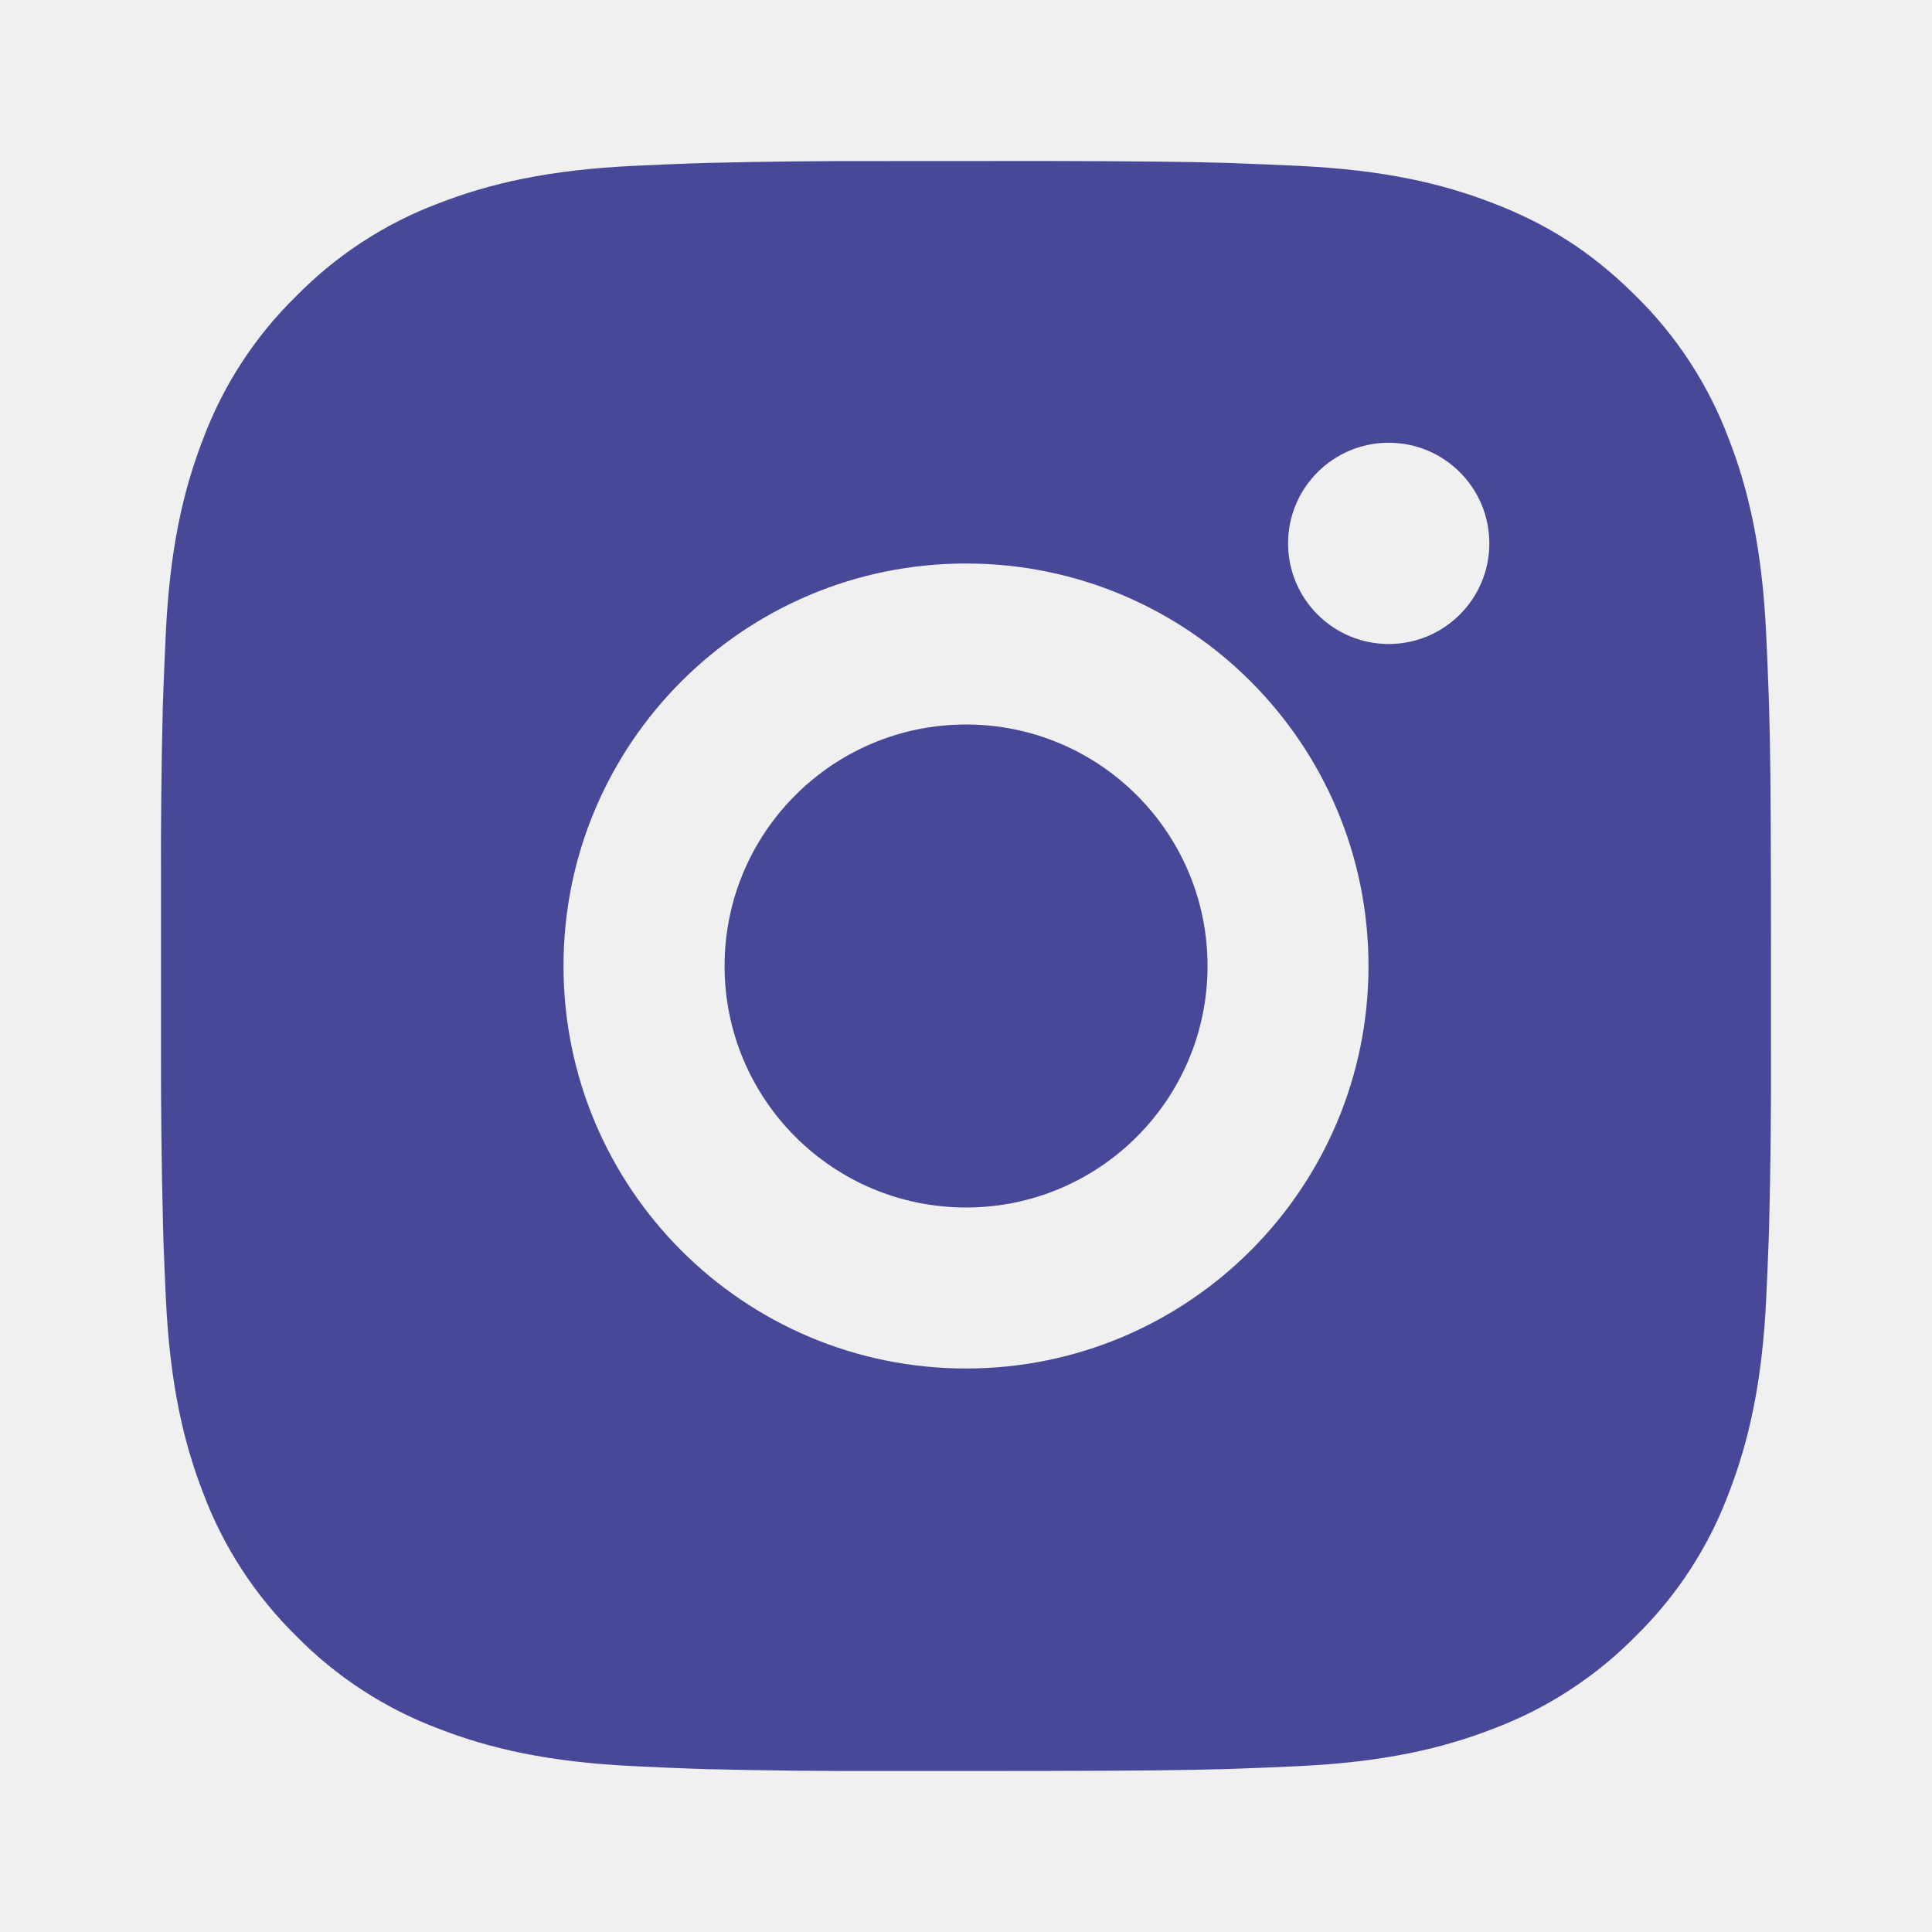
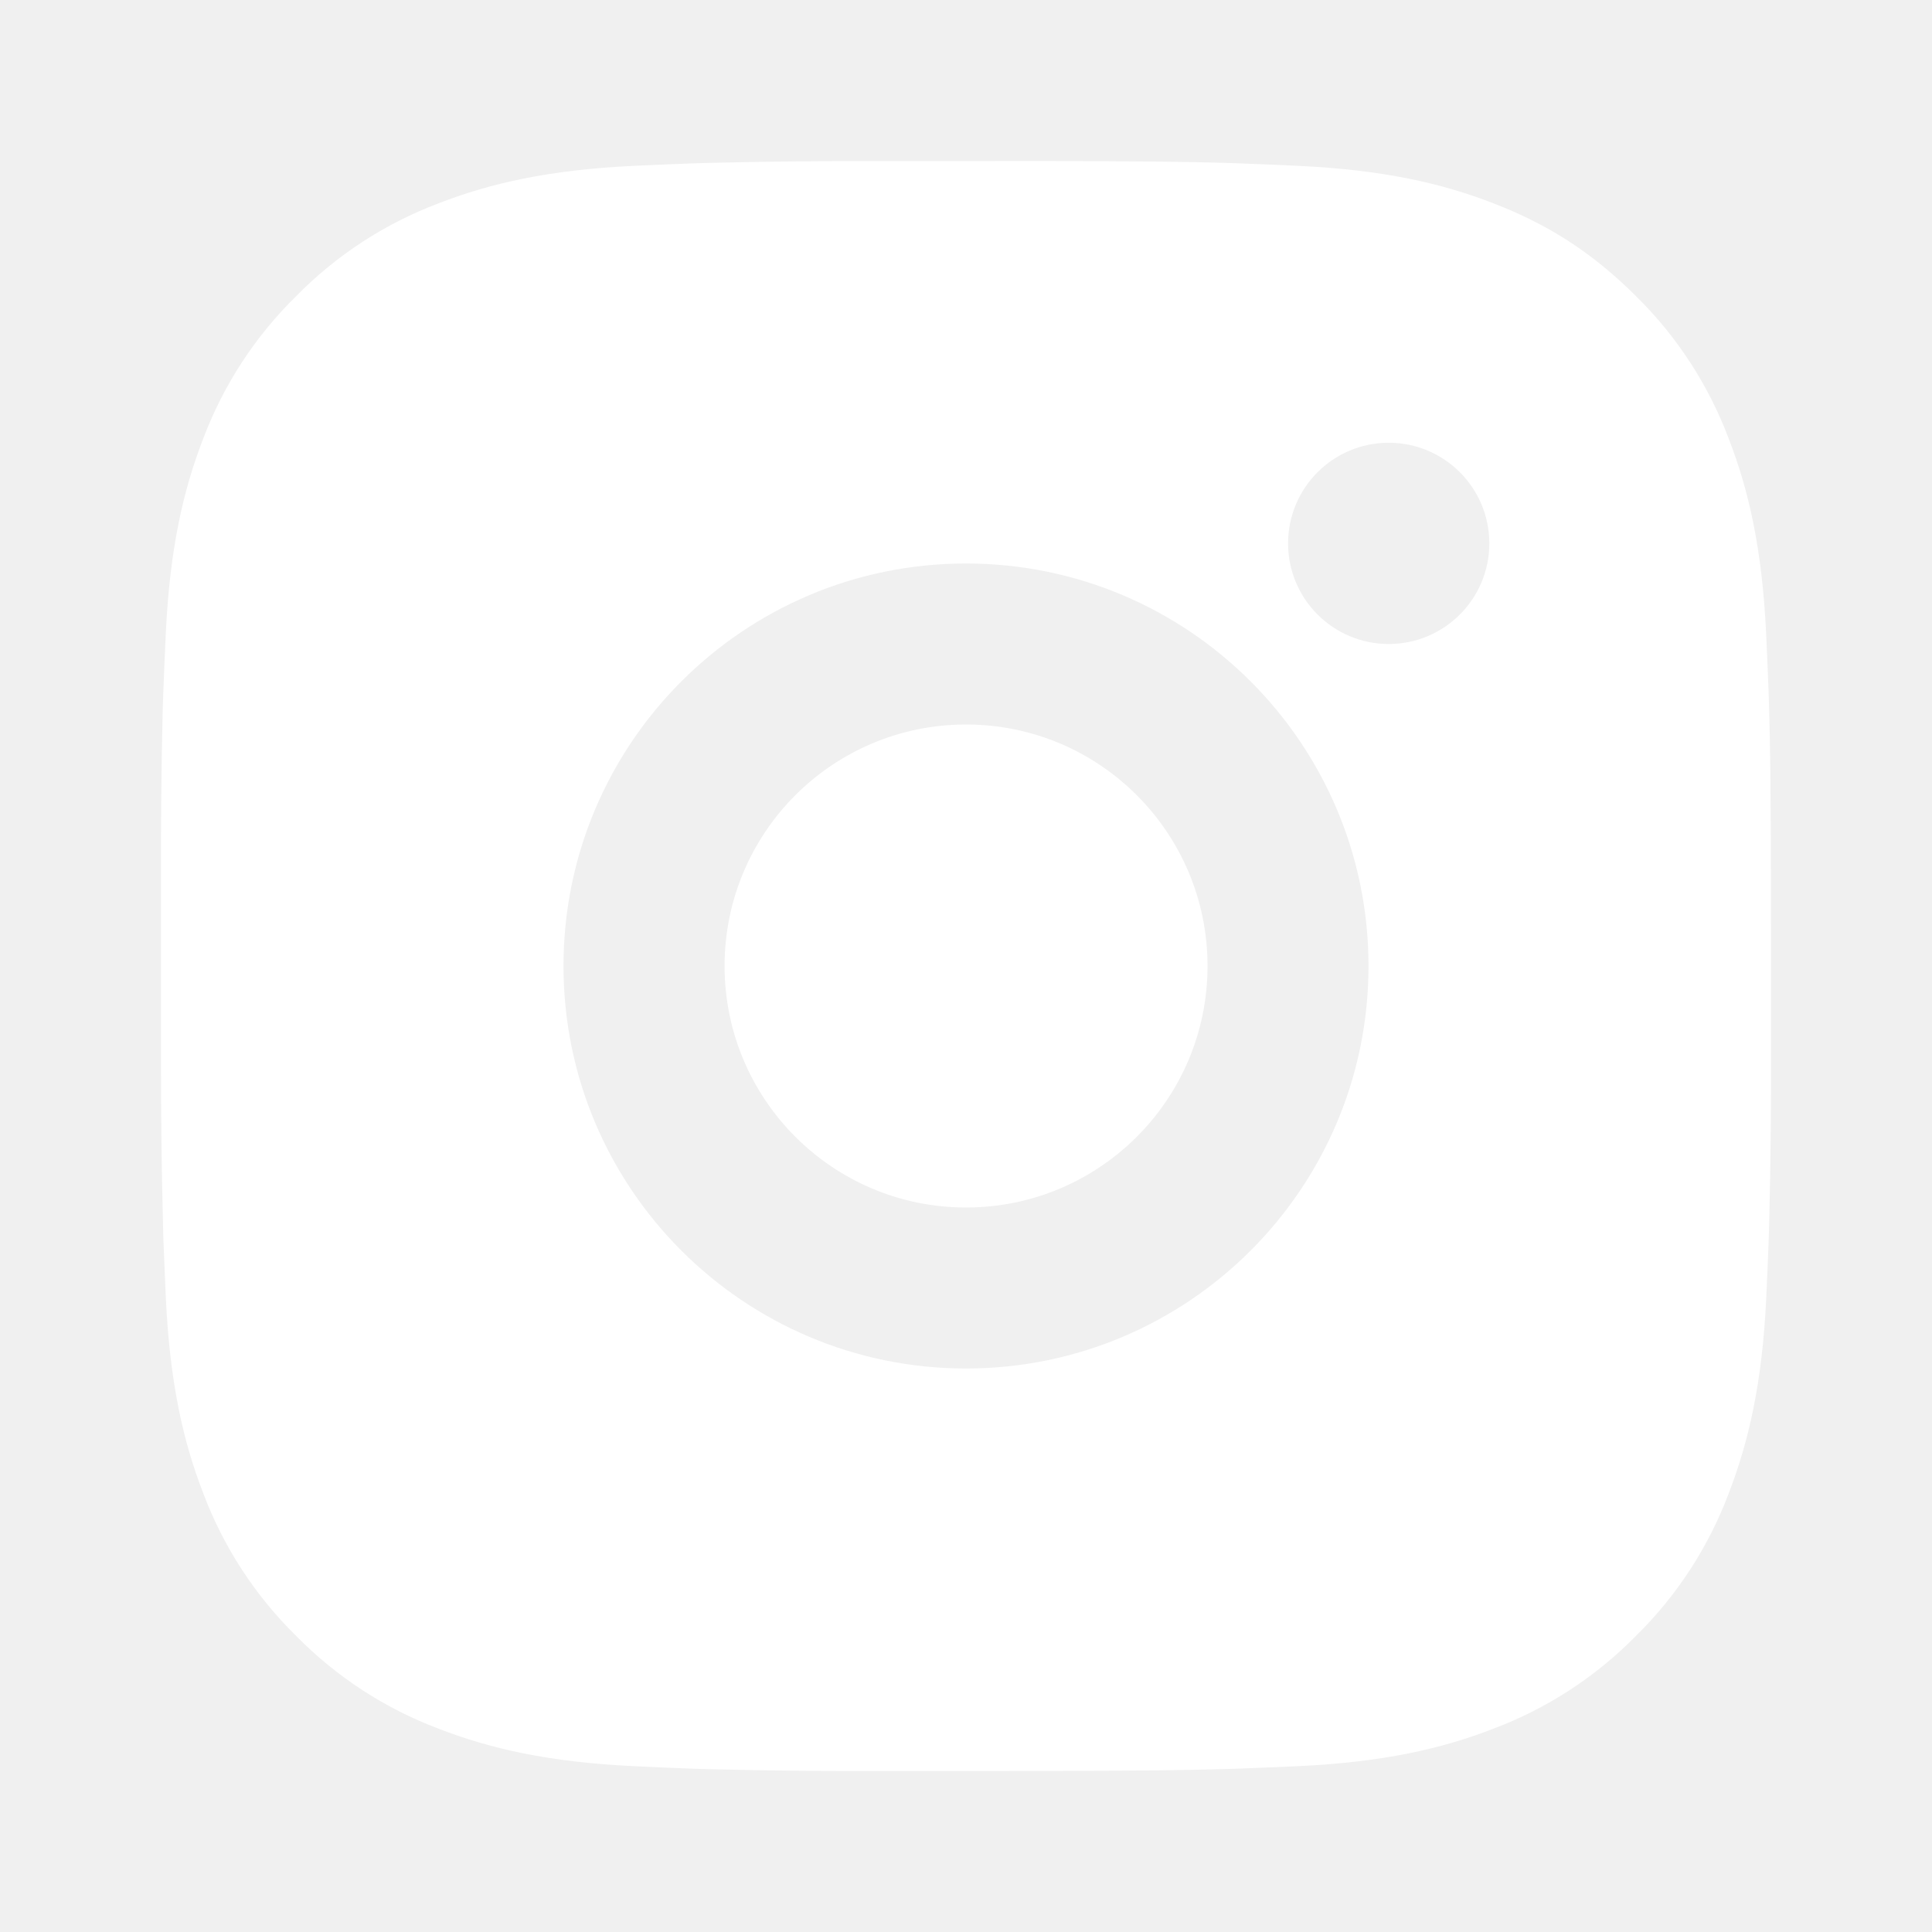
<svg xmlns="http://www.w3.org/2000/svg" width="1em" height="1em" viewBox="0 0 24 24">
-   <path fill="#474998" d="M13.028 2c1.125.003 1.696.009 2.189.023l.194.007c.224.008.445.018.712.03c1.064.05 1.79.218 2.427.465c.66.254 1.216.598 1.772 1.153a4.908 4.908 0 0 1 1.153 1.772c.247.637.415 1.363.465 2.428c.012.266.022.487.03.712l.006.194c.015.492.021 1.063.023 2.188l.001.746v1.31a78.831 78.831 0 0 1-.023 2.188l-.006.194c-.008.225-.018.446-.03.712c-.05 1.065-.22 1.79-.466 2.428a4.883 4.883 0 0 1-1.153 1.772a4.915 4.915 0 0 1-1.772 1.153c-.637.247-1.363.415-2.427.465a72.11 72.11 0 0 1-.712.03l-.194.006c-.493.014-1.064.021-2.189.023l-.746.001h-1.309a78.43 78.43 0 0 1-2.189-.023l-.194-.006a63.036 63.036 0 0 1-.712-.031c-1.064-.05-1.79-.218-2.428-.465a4.889 4.889 0 0 1-1.771-1.153a4.904 4.904 0 0 1-1.154-1.772c-.247-.637-.415-1.363-.465-2.428a74.1 74.1 0 0 1-.03-.712l-.005-.194A79.047 79.047 0 0 1 2 13.028v-2.056a78.82 78.82 0 0 1 .022-2.188l.007-.194c.008-.225.018-.446.03-.712c.05-1.065.218-1.79.465-2.428A4.88 4.88 0 0 1 3.68 3.678a4.897 4.897 0 0 1 1.77-1.153c.638-.247 1.363-.415 2.428-.465c.266-.012.488-.022.712-.03l.194-.006a79 79 0 0 1 2.188-.023zM12 7a5 5 0 1 0 0 10a5 5 0 0 0 0-10m0 2a3 3 0 1 1 .001 6a3 3 0 0 1 0-6m5.25-3.5a1.25 1.25 0 0 0 0 2.5a1.25 1.25 0 0 0 0-2.5" />
+   <path fill="white" d="M13.028 2c1.125.003 1.696.009 2.189.023l.194.007c.224.008.445.018.712.03c1.064.05 1.79.218 2.427.465c.66.254 1.216.598 1.772 1.153a4.9 4.9 0 0 1 1.153 1.772c.247.637.415 1.363.465 2.428c.012.266.022.487.03.712l.006.194c.015.492.021 1.063.023 2.188l.001.746v1.31a79 79 0 0 1-.023 2.188l-.006.194c-.008.225-.018.446-.03.712c-.05 1.065-.22 1.79-.466 2.428a4.9 4.9 0 0 1-1.153 1.772a4.9 4.9 0 0 1-1.772 1.153c-.637.247-1.363.415-2.427.465l-.712.03l-.194.006c-.493.014-1.064.021-2.189.023l-.746.001h-1.309a78 78 0 0 1-2.189-.023l-.194-.006a63 63 0 0 1-.712-.031c-1.064-.05-1.79-.218-2.428-.465a4.9 4.9 0 0 1-1.771-1.153a4.9 4.9 0 0 1-1.154-1.772c-.247-.637-.415-1.363-.465-2.428l-.03-.712l-.005-.194A79 79 0 0 1 2 13.028v-2.056a79 79 0 0 1 .022-2.188l.007-.194c.008-.225.018-.446.03-.712c.05-1.065.218-1.79.465-2.428A4.9 4.9 0 0 1 3.68 3.678a4.9 4.9 0 0 1 1.77-1.153c.638-.247 1.363-.415 2.428-.465c.266-.012.488-.022.712-.03l.194-.006a79 79 0 0 1 2.188-.023zM12 7a5 5 0 1 0 0 10a5 5 0 0 0 0-10m0 2a3 3 0 1 1 .001 6a3 3 0 0 1 0-6m5.25-3.5a1.25 1.25 0 0 0 0 2.5a1.25 1.25 0 0 0 0-2.5" />
</svg>
